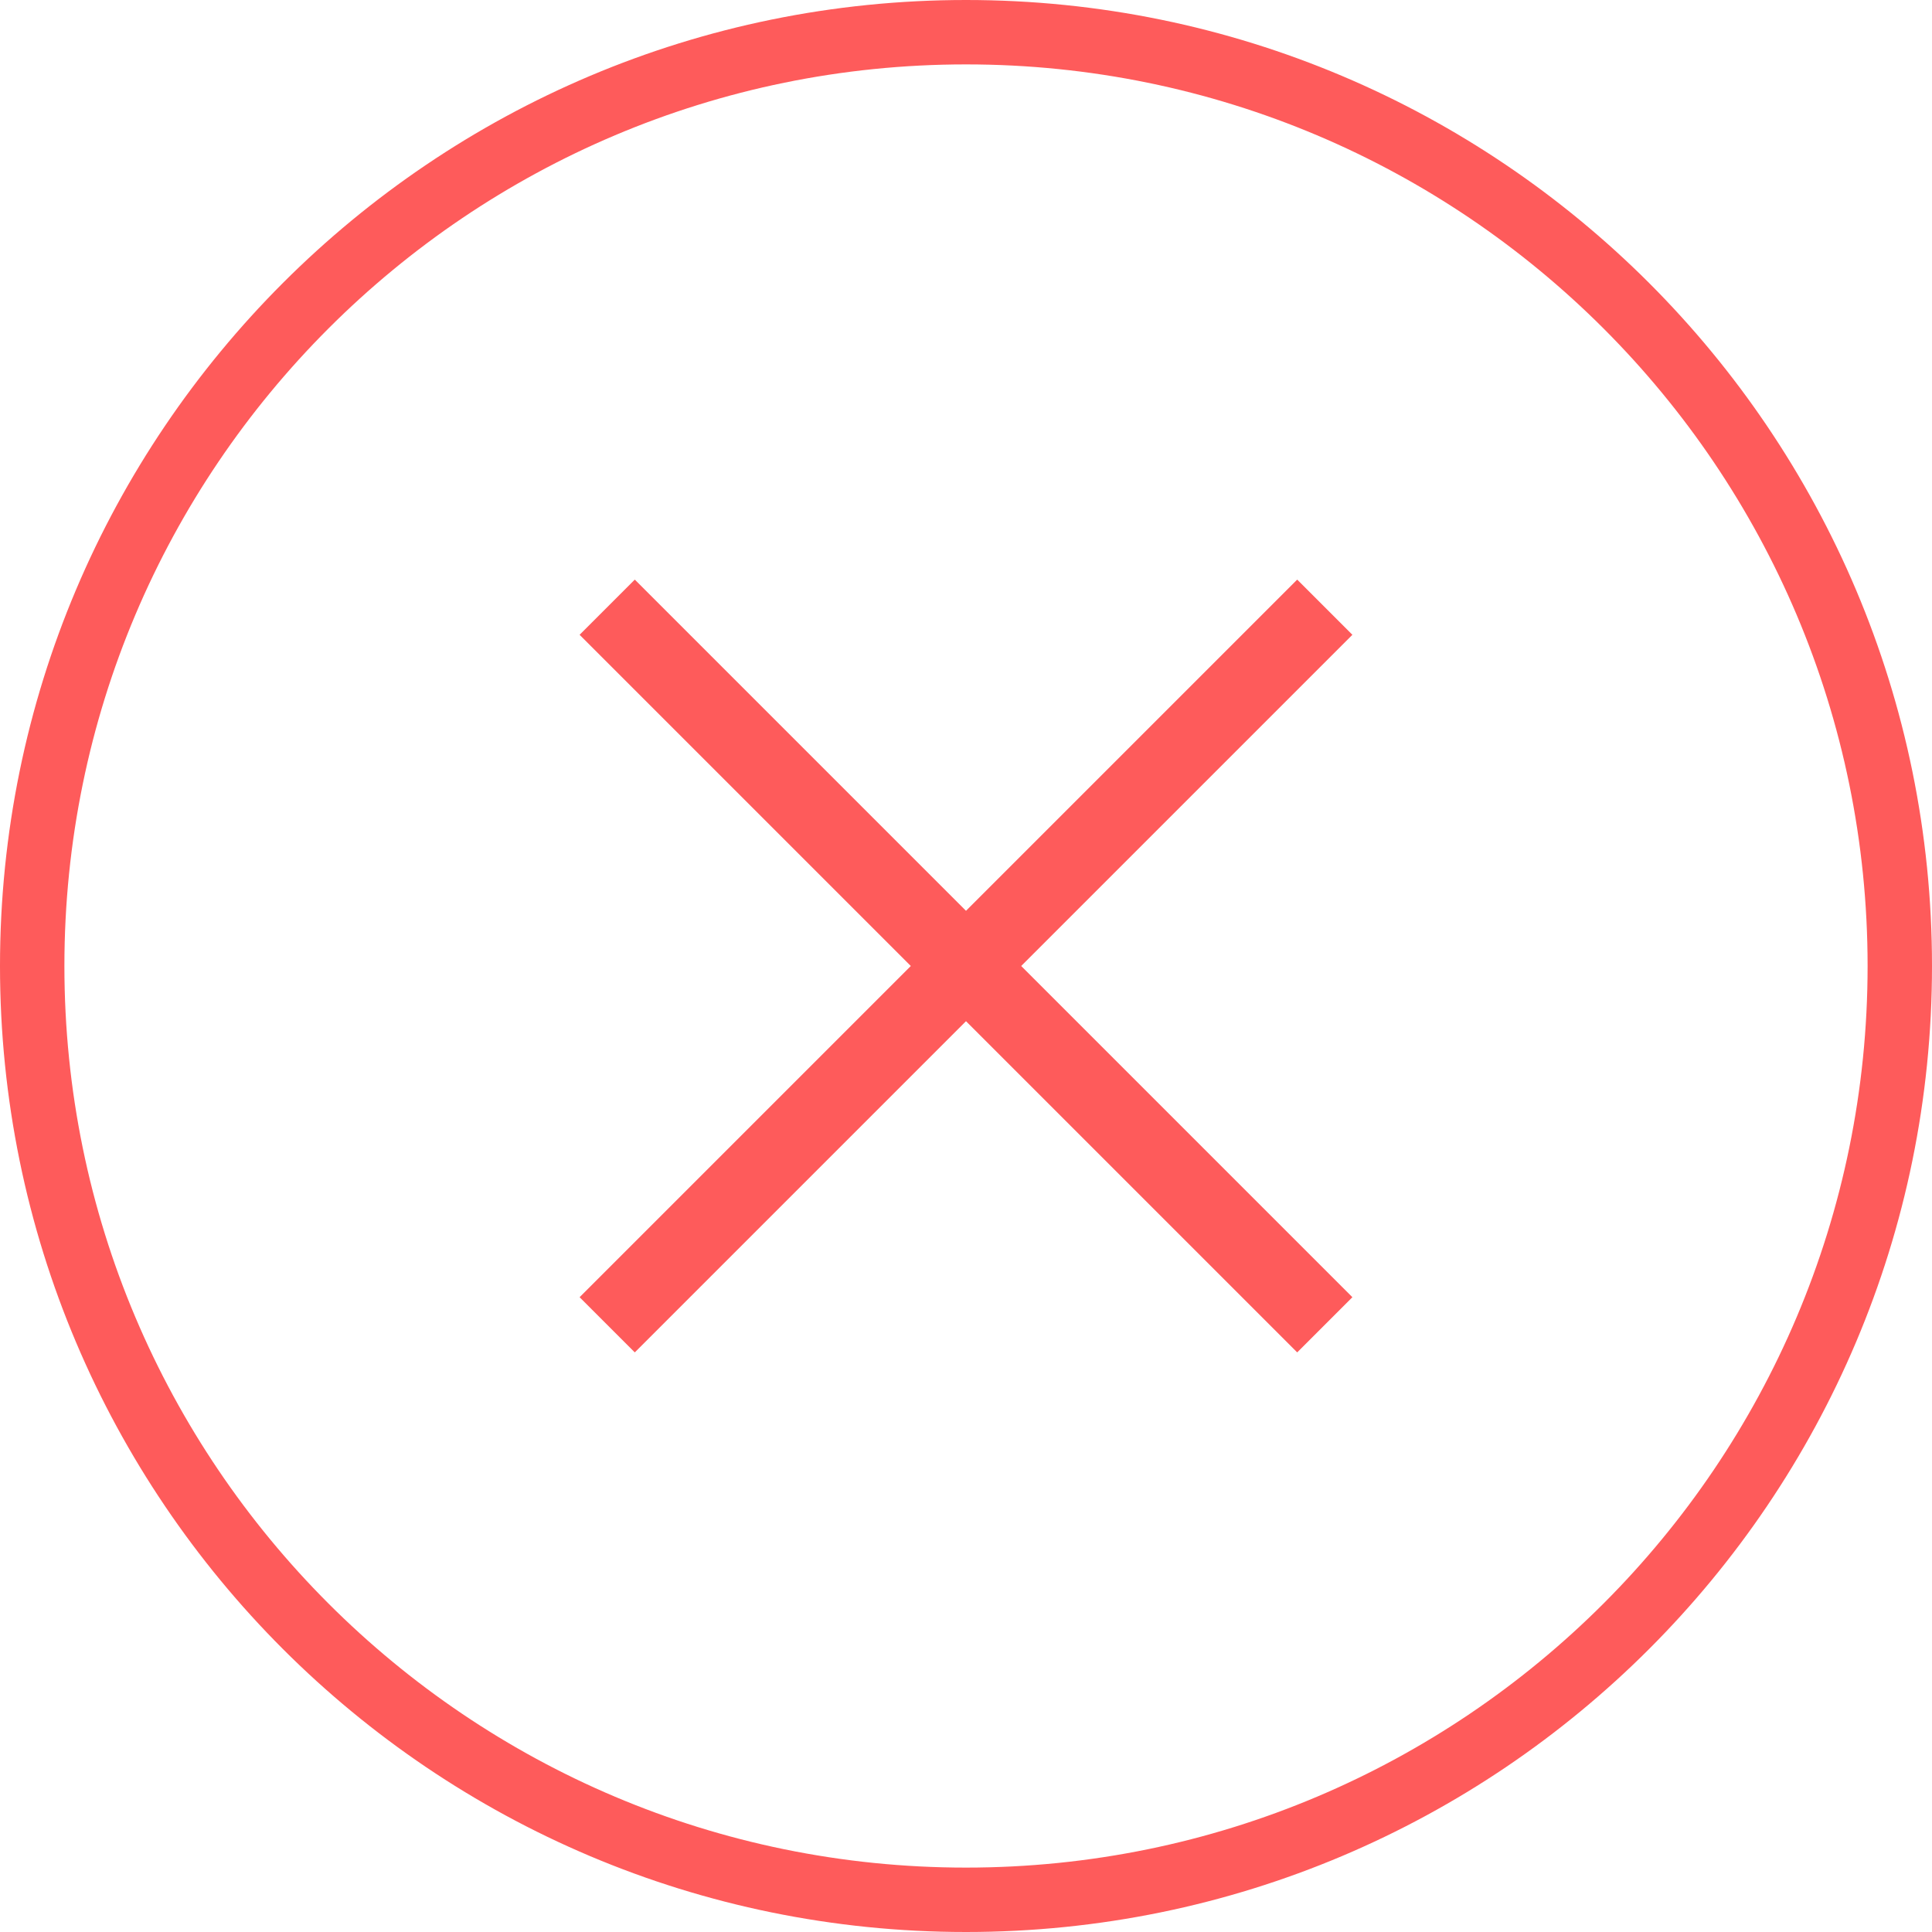
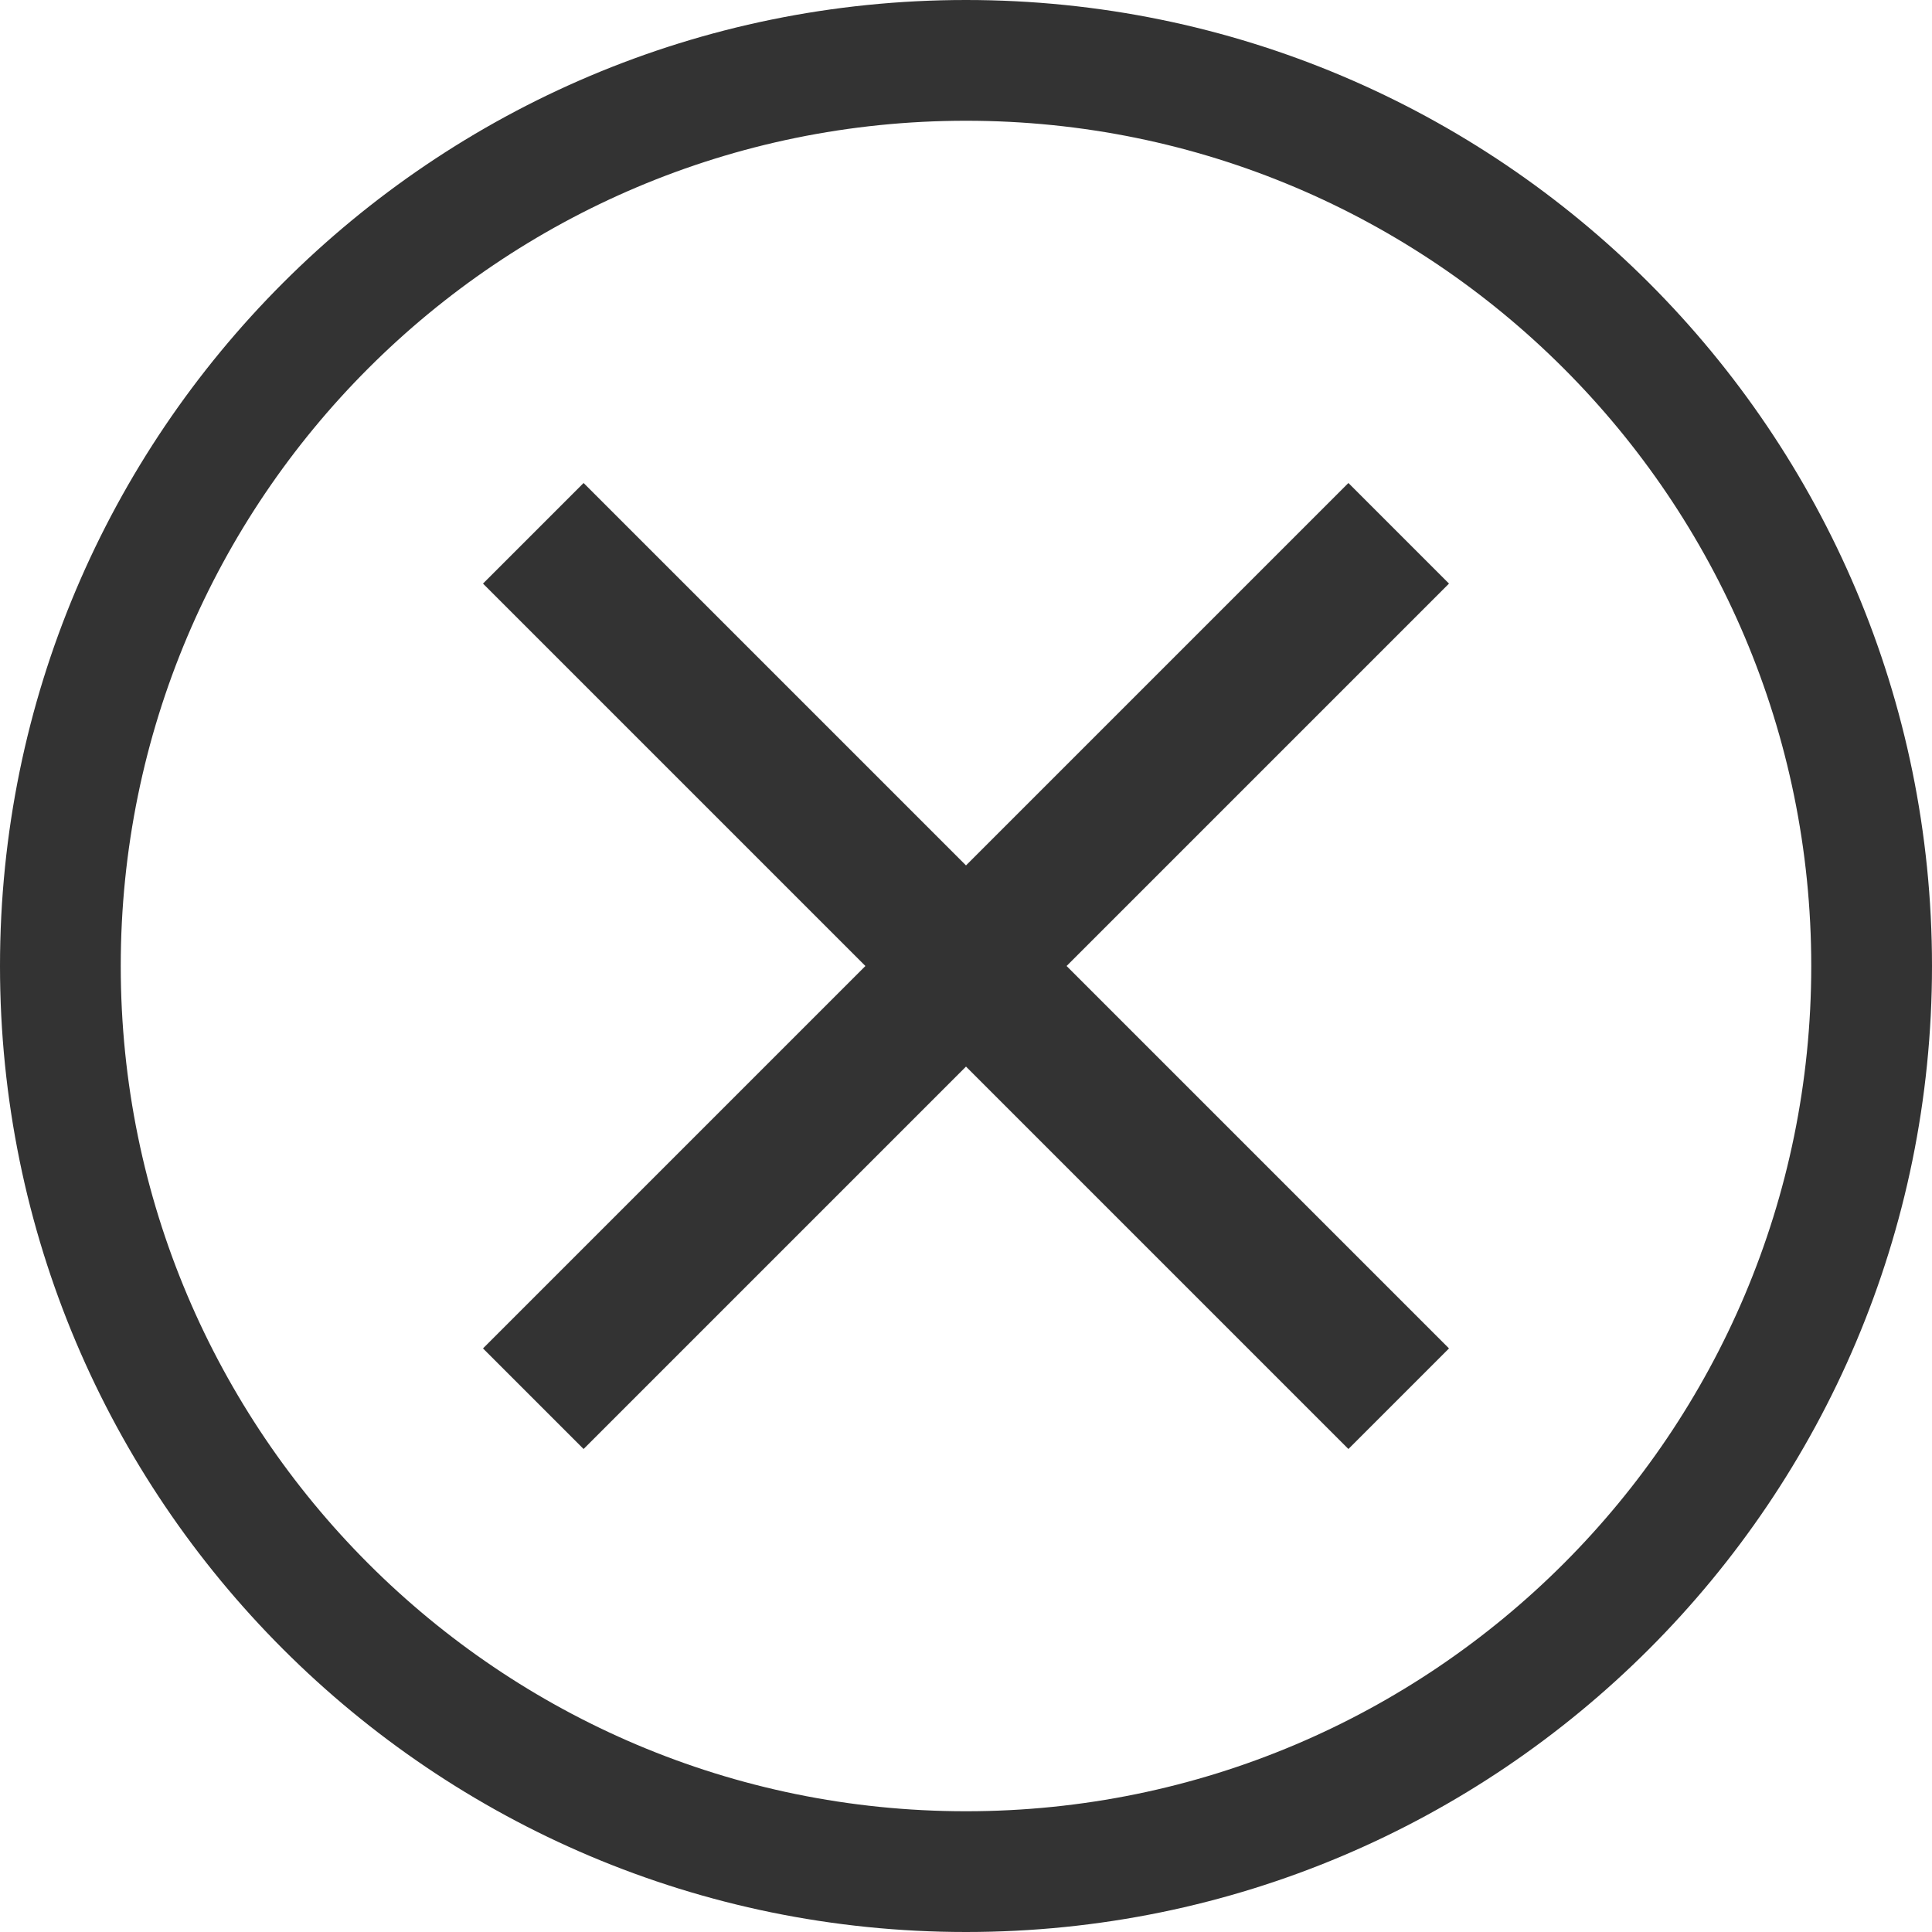
- <svg xmlns="http://www.w3.org/2000/svg" width="30px" height="30px" viewBox="0 0 30 30" version="1.1">
+ <svg xmlns="http://www.w3.org/2000/svg" width="16px" height="16px" viewBox="0 0 16 16" version="1.1">
  <defs />
-   <g id="Page-1" stroke="none" stroke-width="1" fill="none" fill-rule="evenodd">
-     <g id="组件-对话框-邓科" transform="translate(-703, -1609)" fill="#FE5B5B">
-       <g id="创建失败弹窗" transform="translate(543, 1579)">
-         <g id="step_no_normal" transform="translate(160, 30)">
-           <g id="Combined-Shape">
-             <path d="M15,29 C22.732,29 29,22.732 29,15 C29,7.268 22.732,1 15,1 C7.268,1 1,7.268 1,15 C1,22.732 7.268,29 15,29 Z M15,14.143 L9.857,9 L9,9.857 L14.143,15 L9,20.143 L9.857,21 L15,15.857 L20.143,21 L21,20.143 L15.857,15 L21,9.857 L20.143,9 L15,14.143 Z M15,30 C6.716,30 0,23.284 0,15 C0,6.716 6.716,0 15,0 C23.284,0 30,6.716 30,15 C30,23.284 23.284,30 15,30 Z" fill-rule="nonzero" />
-           </g>
-         </g>
-       </g>
+   <g id="【未公示】" stroke="none" stroke-width="1" fill="none" fill-rule="evenodd">
+     <g id="【供序章用规范】组件-图标-魏博嘉" transform="translate(-360, -1338)" fill-rule="nonzero" fill="#333333">
+       <path d="M368,1339 C364.134,1339 361,1342.134 361,1346 C361,1349.865 364.135,1353 368,1353 C371.865,1353 375,1349.865 375,1346 C375,1342.135 371.865,1339 368,1339 Z M368,1338 C372.418,1338 376,1341.582 376,1346 C376,1350.418 372.418,1354 368,1354 C363.582,1354 360,1350.418 360,1346 C360,1341.582 363.582,1338 368,1338 Z M371.167,1342 L372,1342.833 L364.833,1350 L364,1349.167 L371.167,1342 Z M364.833,1342 L372,1349.167 L371.167,1350 L364,1342.833 L364.833,1342 Z" id="错误16" />
    </g>
  </g>
</svg>
